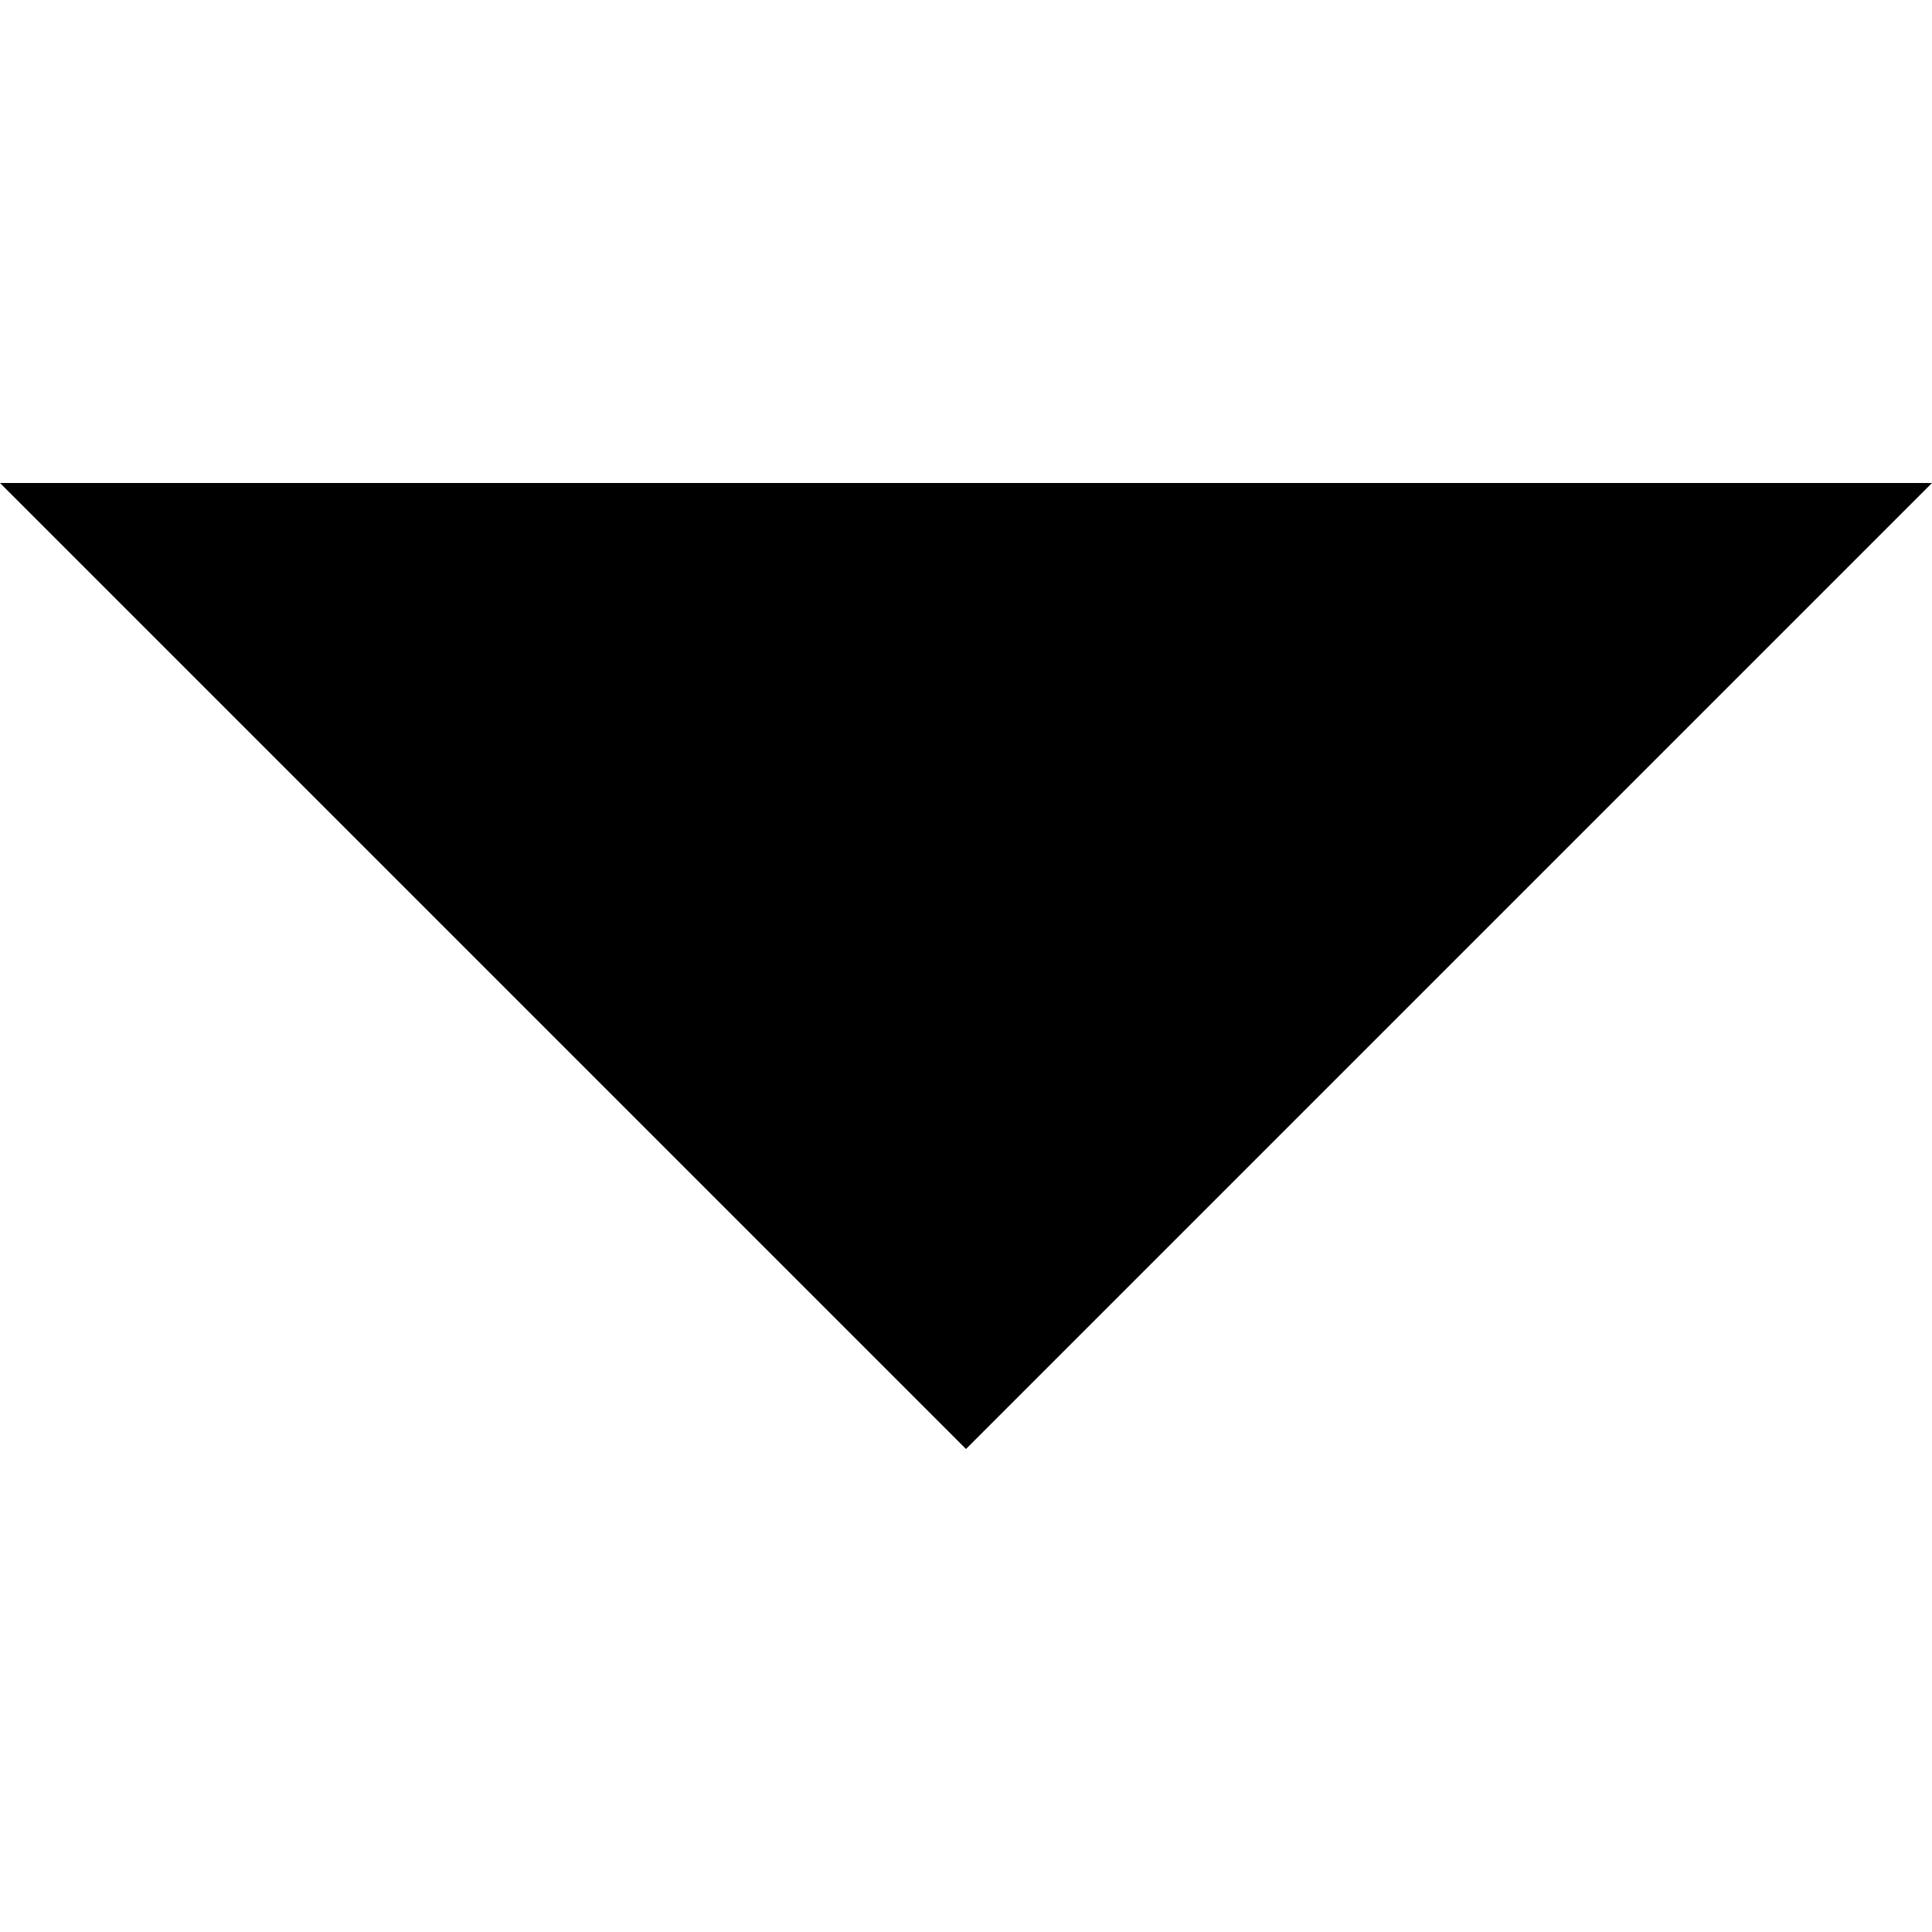
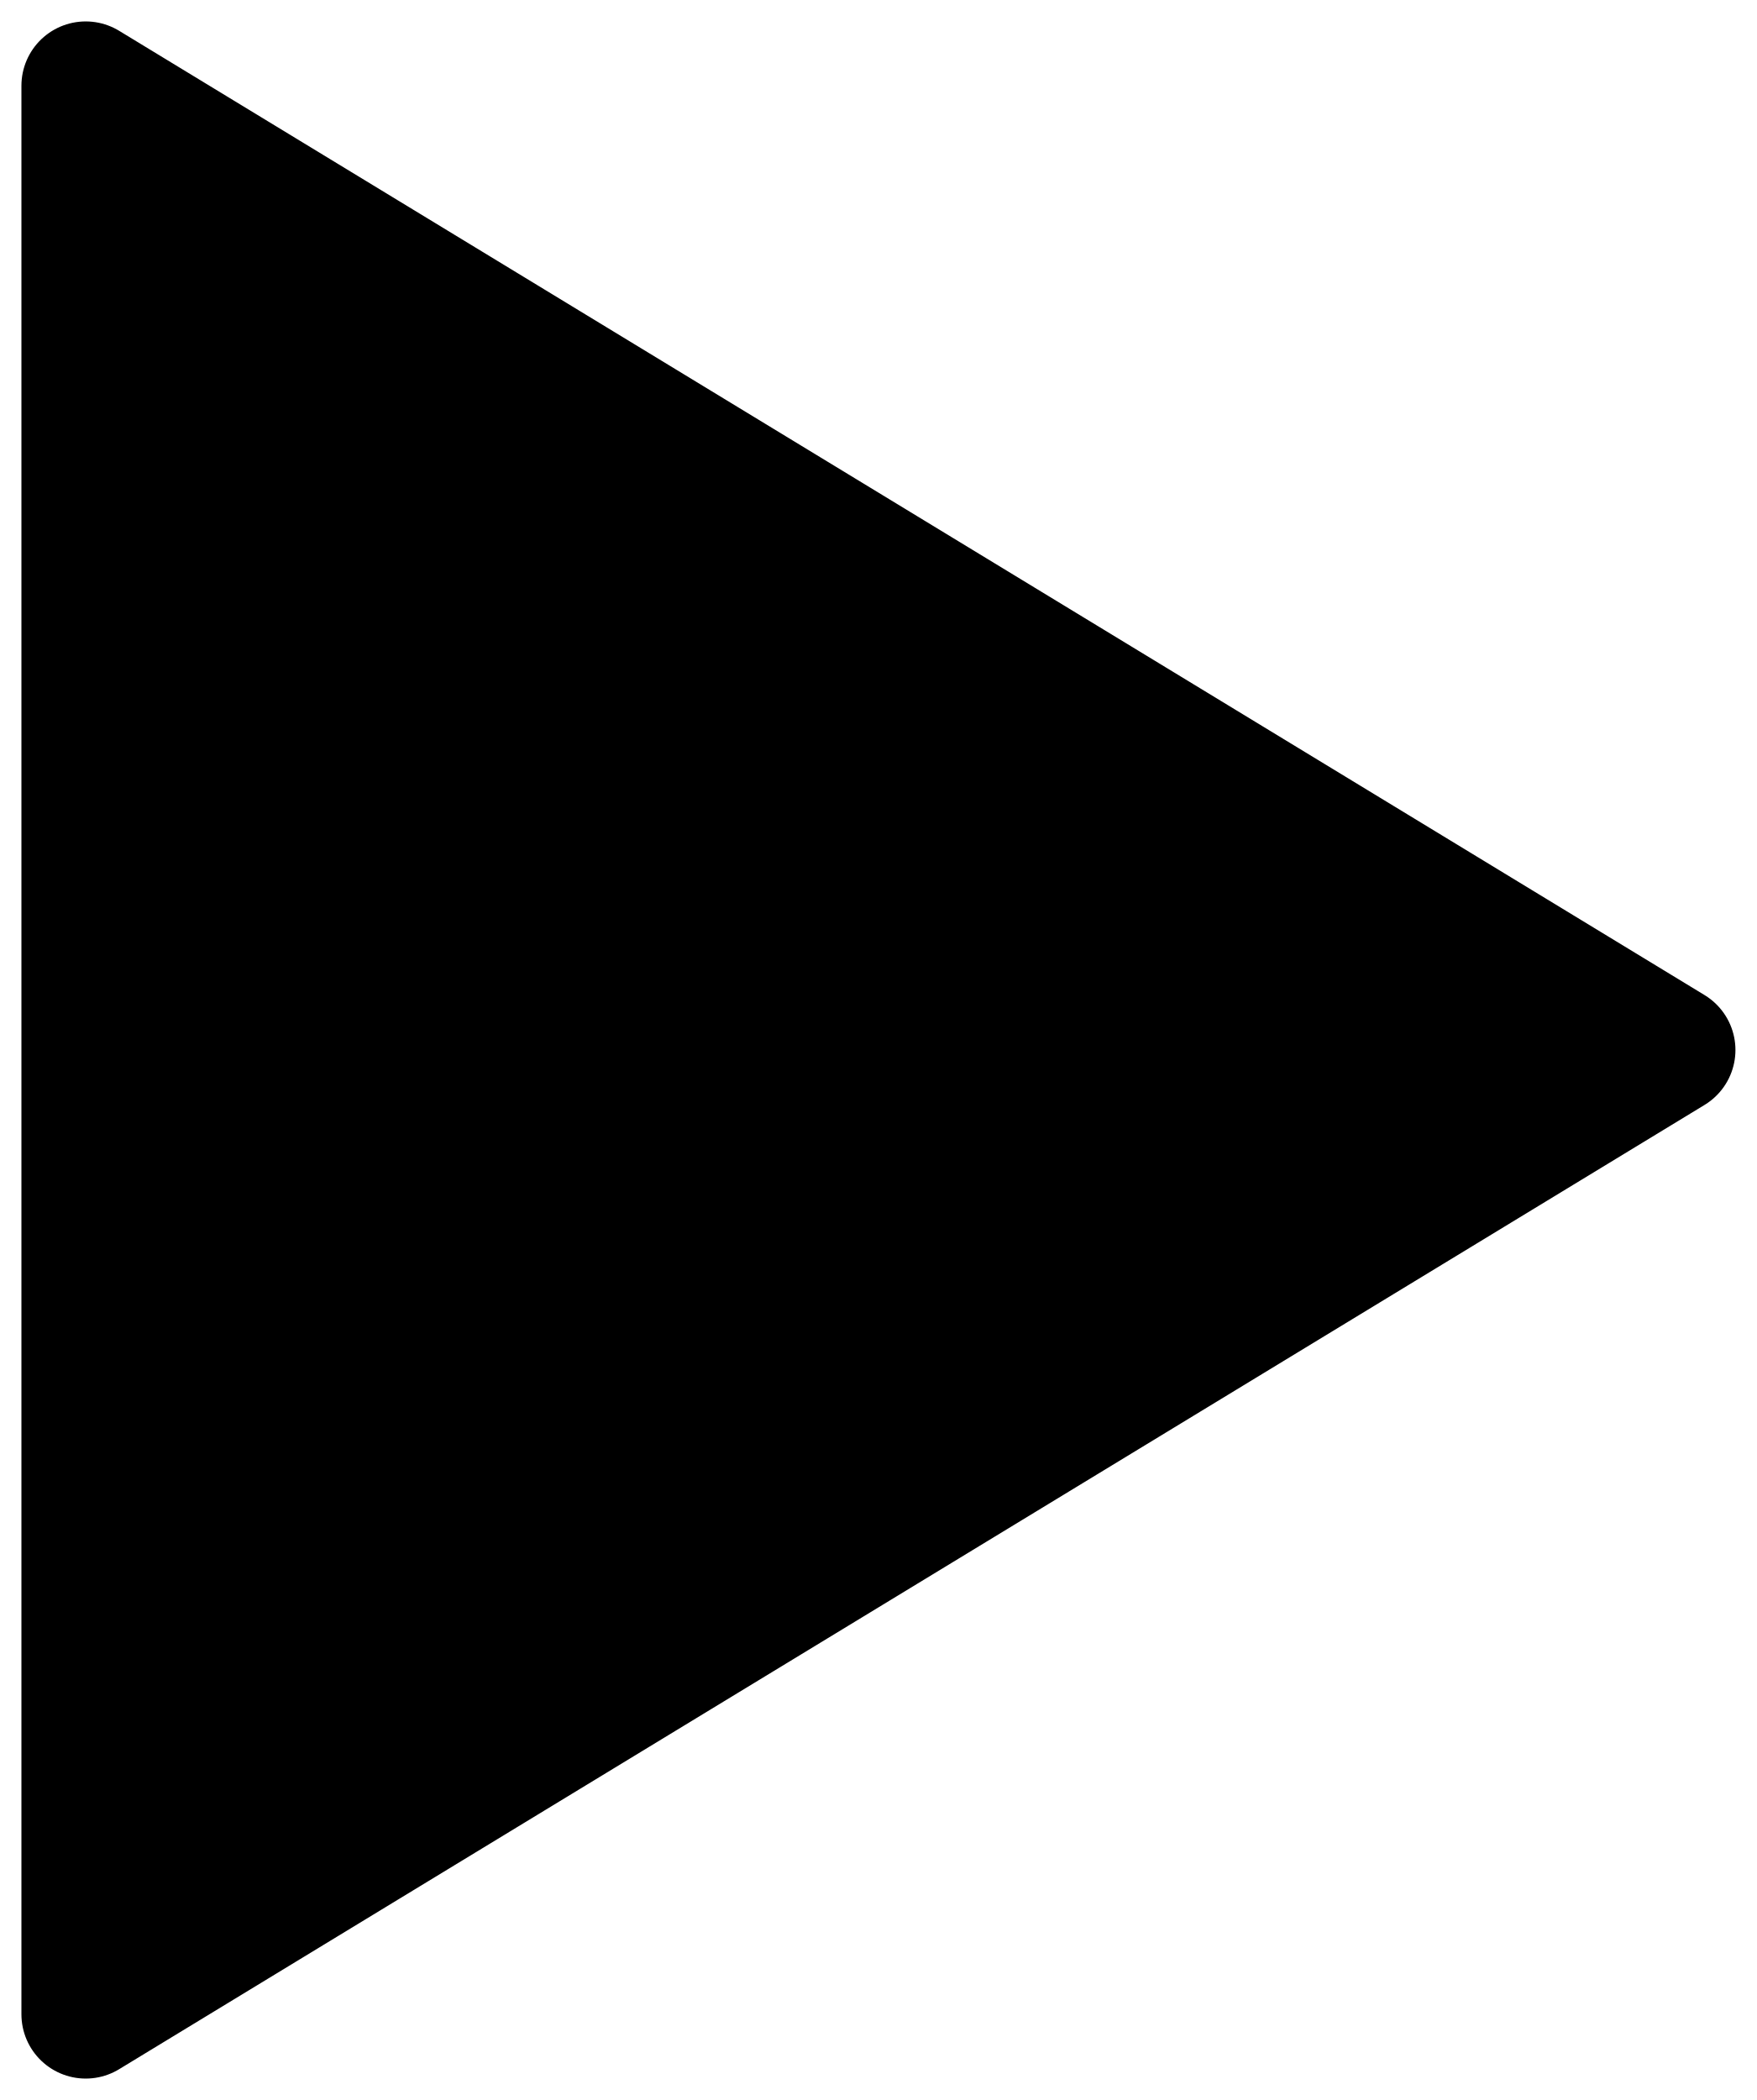
- <svg xmlns="http://www.w3.org/2000/svg" version="1.1" id="Capa_1" x="0px" y="0px" width="255px" height="255px" viewBox="0 0 255 255" style="enable-background:new 0 0 255 255;" xml:space="preserve">
-   <g>
-     <g id="arrow-drop-down">
-       <polygon points="0,63.75 127.5,191.25 255,63.75   " />
-     </g>
-   </g>
-   <g>
- </g>
-   <g>
- </g>
-   <g>
- </g>
-   <g>
- </g>
-   <g>
- </g>
-   <g>
- </g>
-   <g>
- </g>
-   <g>
- </g>
-   <g>
- </g>
-   <g>
- </g>
-   <g>
- </g>
-   <g>
- </g>
-   <g>
- </g>
-   <g>
- </g>
-   <g>
- </g>
+ <svg xmlns="http://www.w3.org/2000/svg" width="41" height="49" viewBox="0 0 41 49" fill="none">
+   <path d="M2 24.5V2L39 24.5L2 47V24.5Z" fill="black" stroke="black" stroke-width="3" stroke-linejoin="round" />
</svg>
